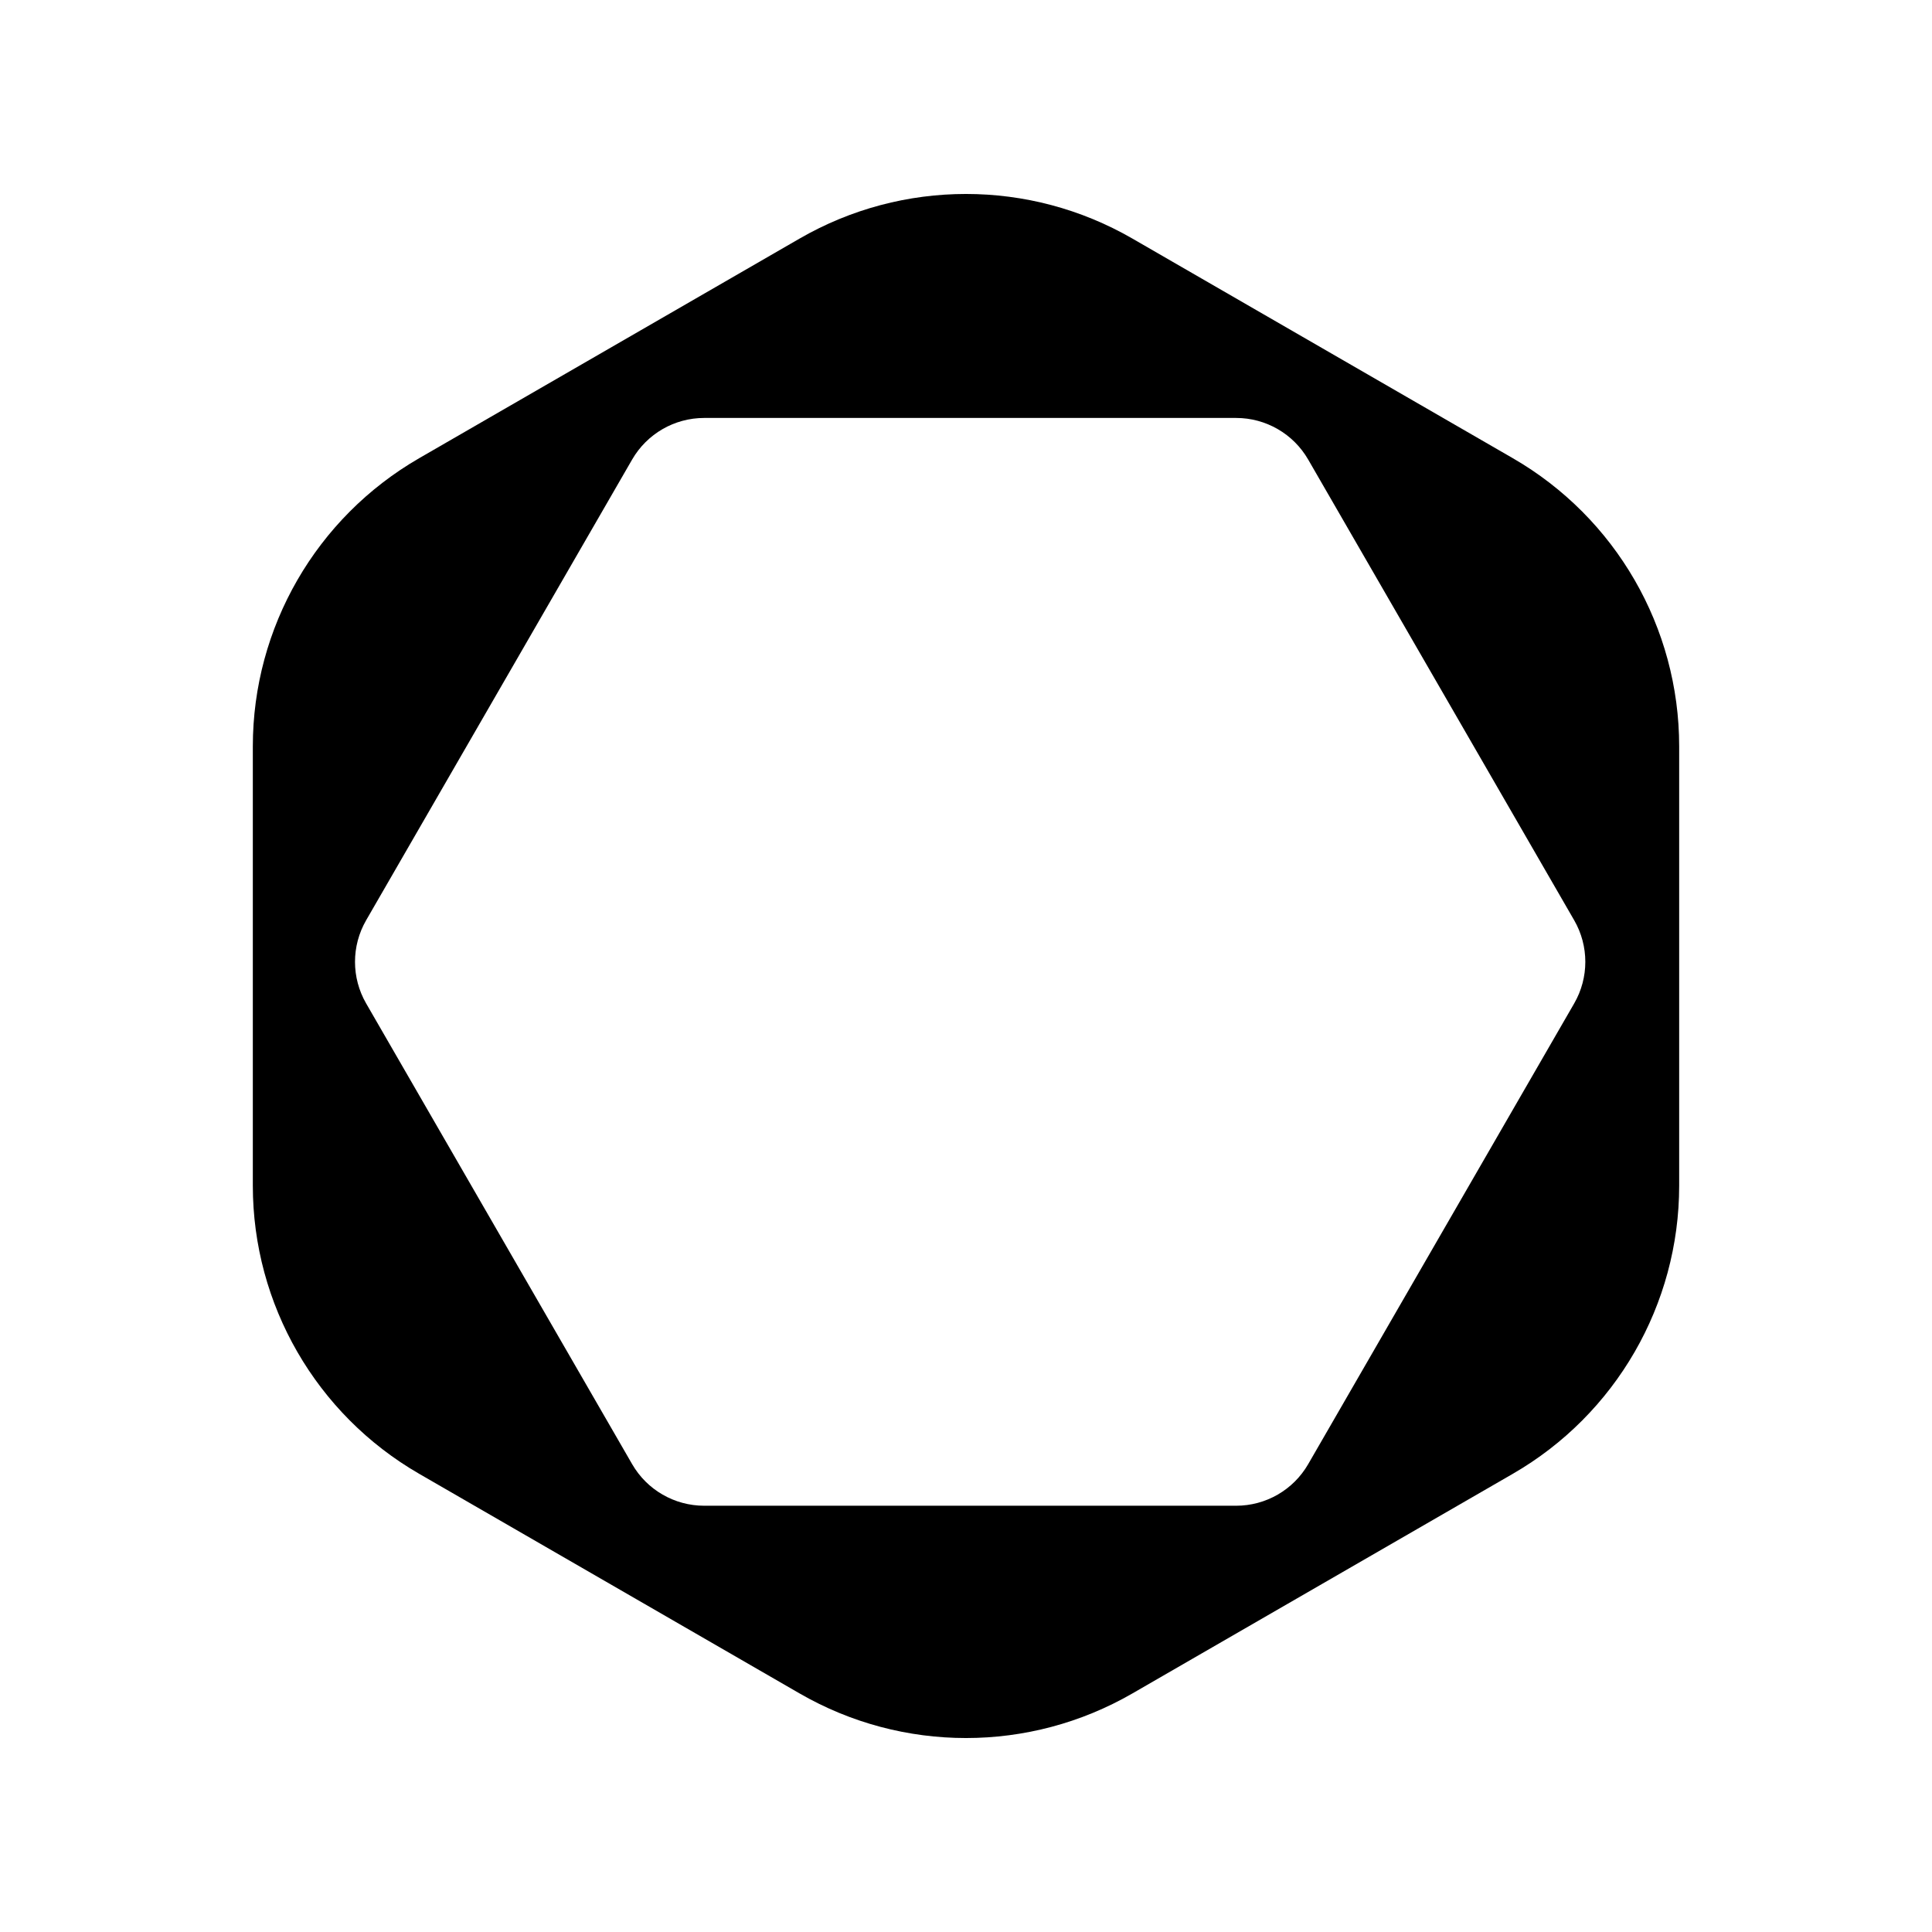
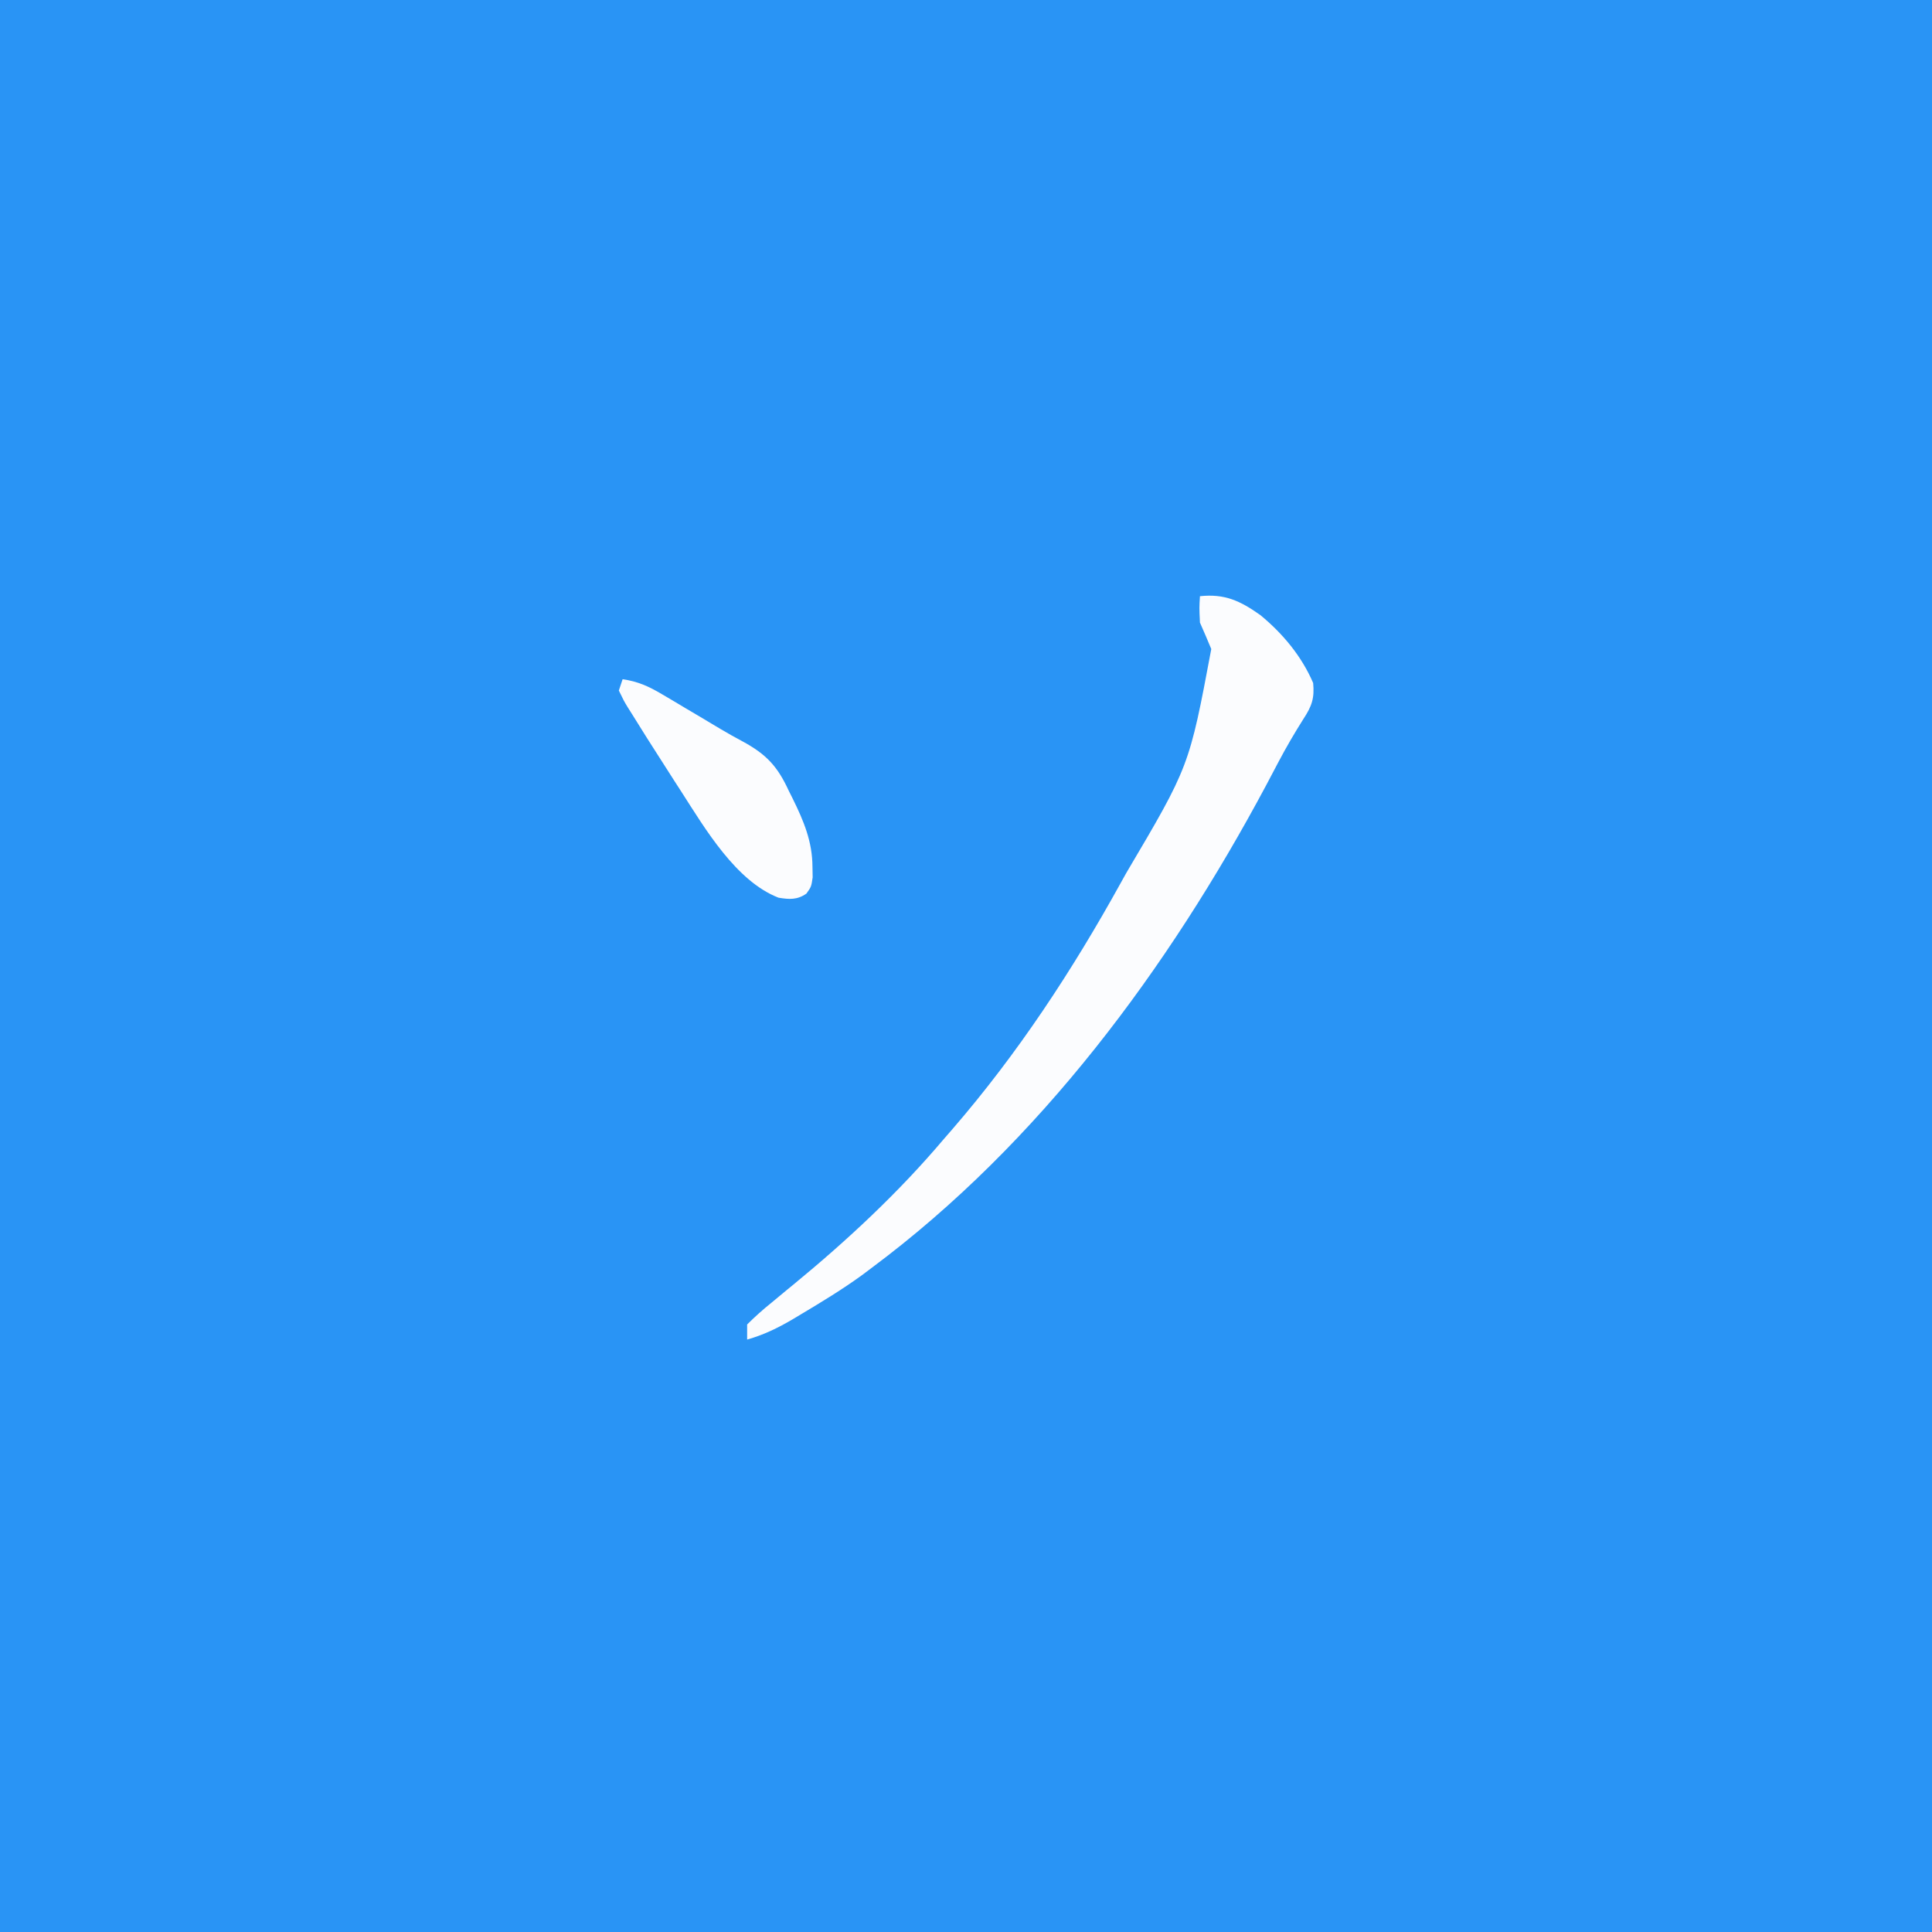
- <svg xmlns="http://www.w3.org/2000/svg" viewBox="0 0 180 180" fill="currentColor">
-   <path fill-rule="evenodd" clip-rule="evenodd" d="m 105.5,22.225 c -9.592,-5.538 -21.409,-5.538 -31,0 L 39.055,42.689 C 29.463,48.227 23.555,58.461 23.555,69.536 v 40.929 c 0,11.075 5.909,21.309 15.5,26.847 l 35.445,20.464 c 9.591,5.537 21.408,5.537 31,0 l 35.445,-20.464 c 9.591,-5.537 15.5,-15.771 15.5,-26.847 V 69.536 c 0,-11.075 -5.909,-21.309 -15.5,-26.847 z M 34.113,85.738 c -1.384,2.398 -1.384,5.352 0,7.75 l 24.782,42.923 c 1.384,2.398 3.943,3.875 6.712,3.875 h 49.563 c 2.769,0 5.327,-1.477 6.711,-3.875 l 24.782,-42.923 c 1.384,-2.398 1.384,-5.352 0,-7.75 L 121.88,42.815 c -1.384,-2.398 -3.942,-3.875 -6.711,-3.875 H 65.606 c -2.769,0 -5.327,1.477 -6.712,3.875 z" style="stroke-width:0.775" />
+ <svg xmlns="http://www.w3.org/2000/svg" version="1.1" width="512" height="512">
+   <path d="M0 0 C168.96 0 337.92 0 512 0 C512 168.96 512 337.92 512 512 C343.04 512 174.08 512 0 512 C0 343.04 0 174.08 0 0 Z " fill="#2994F5" transform="translate(0,0)" />
+   <path d="M0 0 C6.56 -0.698 10.668 1.221 16 5 C21.952 9.899 26.933 15.877 30 23 C30.39 27.069 29.627 29.163 27.406 32.551 C25.068 36.256 22.889 39.98 20.844 43.855 C20.304 44.878 19.764 45.901 19.207 46.955 C18.362 48.555 18.362 48.555 17.5 50.188 C-8.375 98.607 -42.614 144.944 -87 178 C-87.824 178.62 -88.647 179.24 -89.496 179.879 C-94.719 183.675 -100.209 187.009 -105.75 190.312 C-106.472 190.746 -107.193 191.179 -107.937 191.625 C-111.871 193.933 -115.58 195.742 -120 197 C-120 195.68 -120 194.36 -120 193 C-117.881 190.89 -115.819 189.051 -113.5 187.188 C-112.2 186.11 -110.901 185.031 -109.602 183.953 C-108.974 183.439 -108.347 182.926 -107.7 182.396 C-93.533 170.76 -79.839 158.007 -68 144 C-67.192 143.069 -66.384 142.139 -65.551 141.18 C-48.231 121.149 -33.805 99.149 -21 76 C-20.517 75.131 -20.034 74.261 -19.536 73.366 C-2.839 45.128 -2.839 45.128 3 14 C2.029 11.654 1.031 9.32 0 7 C-0.188 3.062 -0.188 3.062 0 0 Z " fill="#FBFCFE" transform="translate(318,158)" />
+   <path d="M0 0 C4.036 0.589 6.889 1.875 10.387 3.949 C11.408 4.551 12.43 5.152 13.482 5.771 C14.54 6.404 15.598 7.036 16.688 7.688 C17.726 8.3 18.764 8.913 19.834 9.545 C21.903 10.768 23.967 12 26.025 13.242 C27.933 14.369 29.865 15.458 31.823 16.497 C38.052 19.876 41.055 23.081 44 29.5 C44.367 30.233 44.735 30.967 45.113 31.723 C48.004 37.599 50.285 43.043 50.312 49.688 C50.329 50.619 50.346 51.551 50.363 52.512 C50 55 50 55 48.703 56.816 C46.272 58.506 44.169 58.371 41.316 57.898 C30.062 53.533 21.904 39.672 15.688 30 C15.034 28.988 14.38 27.976 13.707 26.933 C11.796 23.961 9.895 20.982 8 18 C7.477 17.181 6.955 16.362 6.417 15.518 C5.097 13.437 3.794 11.347 2.5 9.25 C2.121 8.649 1.741 8.049 1.35 7.43 C0.344 5.766 0.344 5.766 -1 3 C-0.67 2.01 -0.34 1.02 0 0 Z " fill="#FBFCFE" transform="translate(165,180)" />
</svg>
